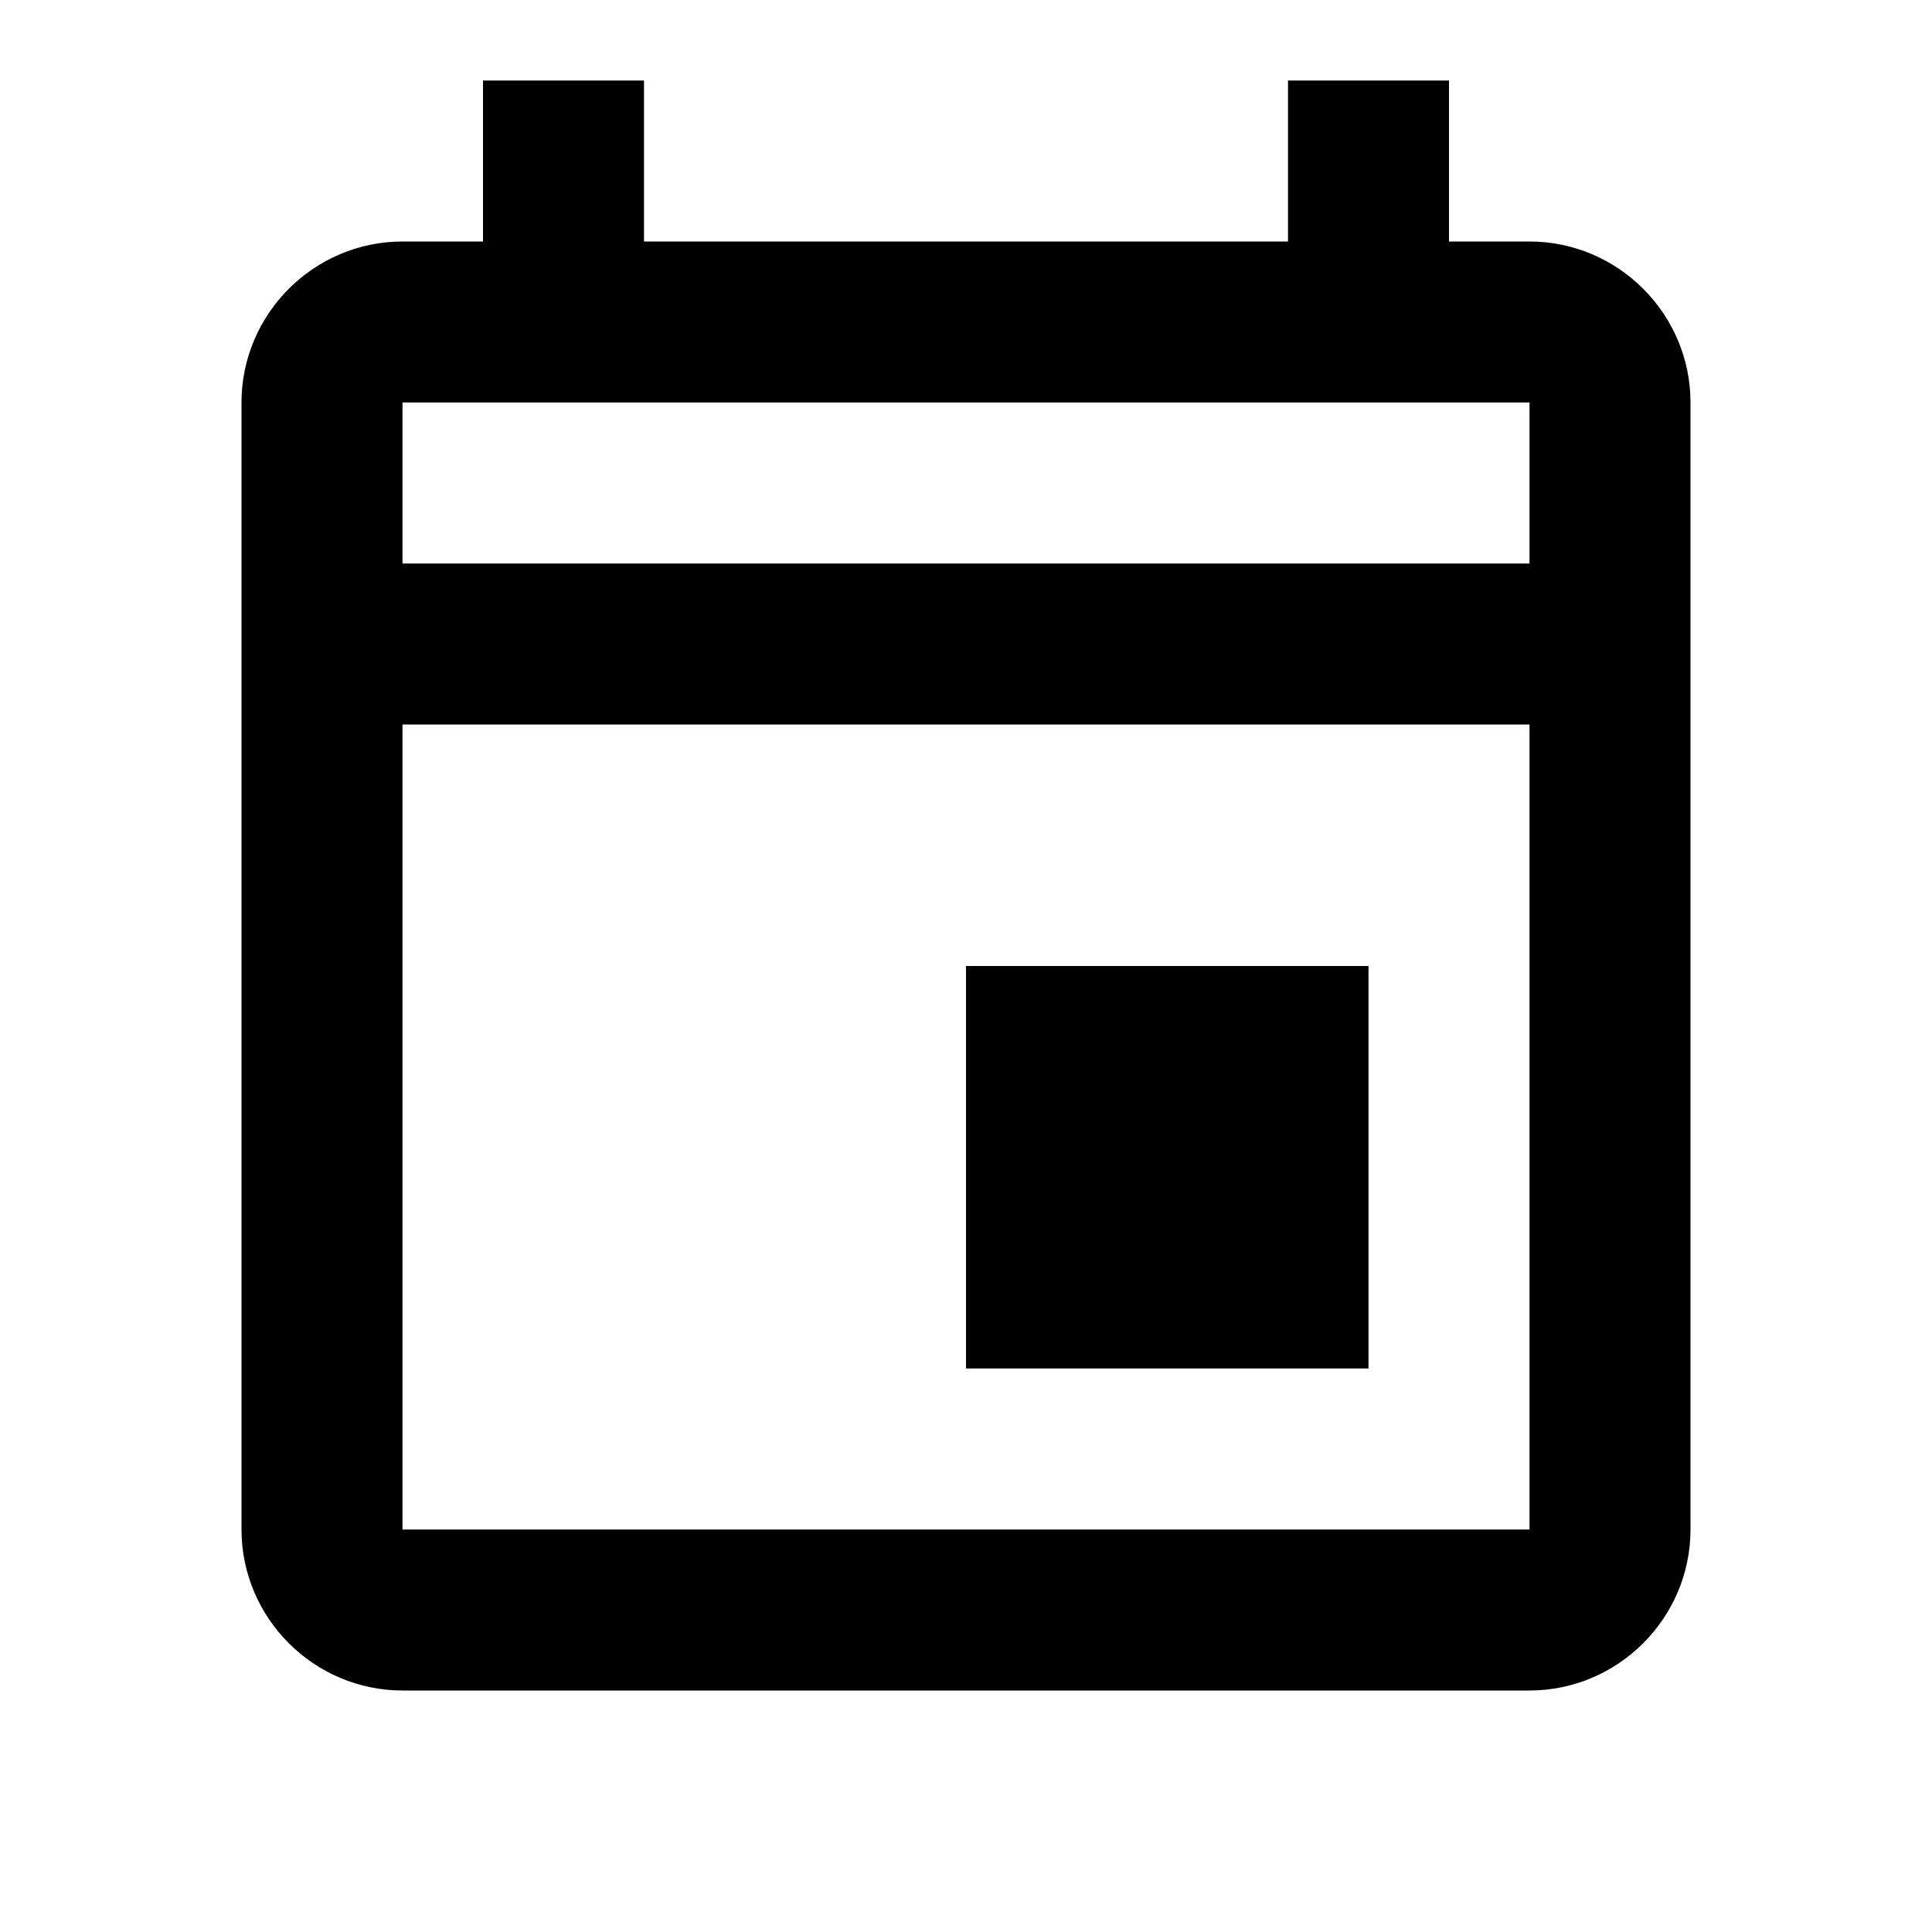
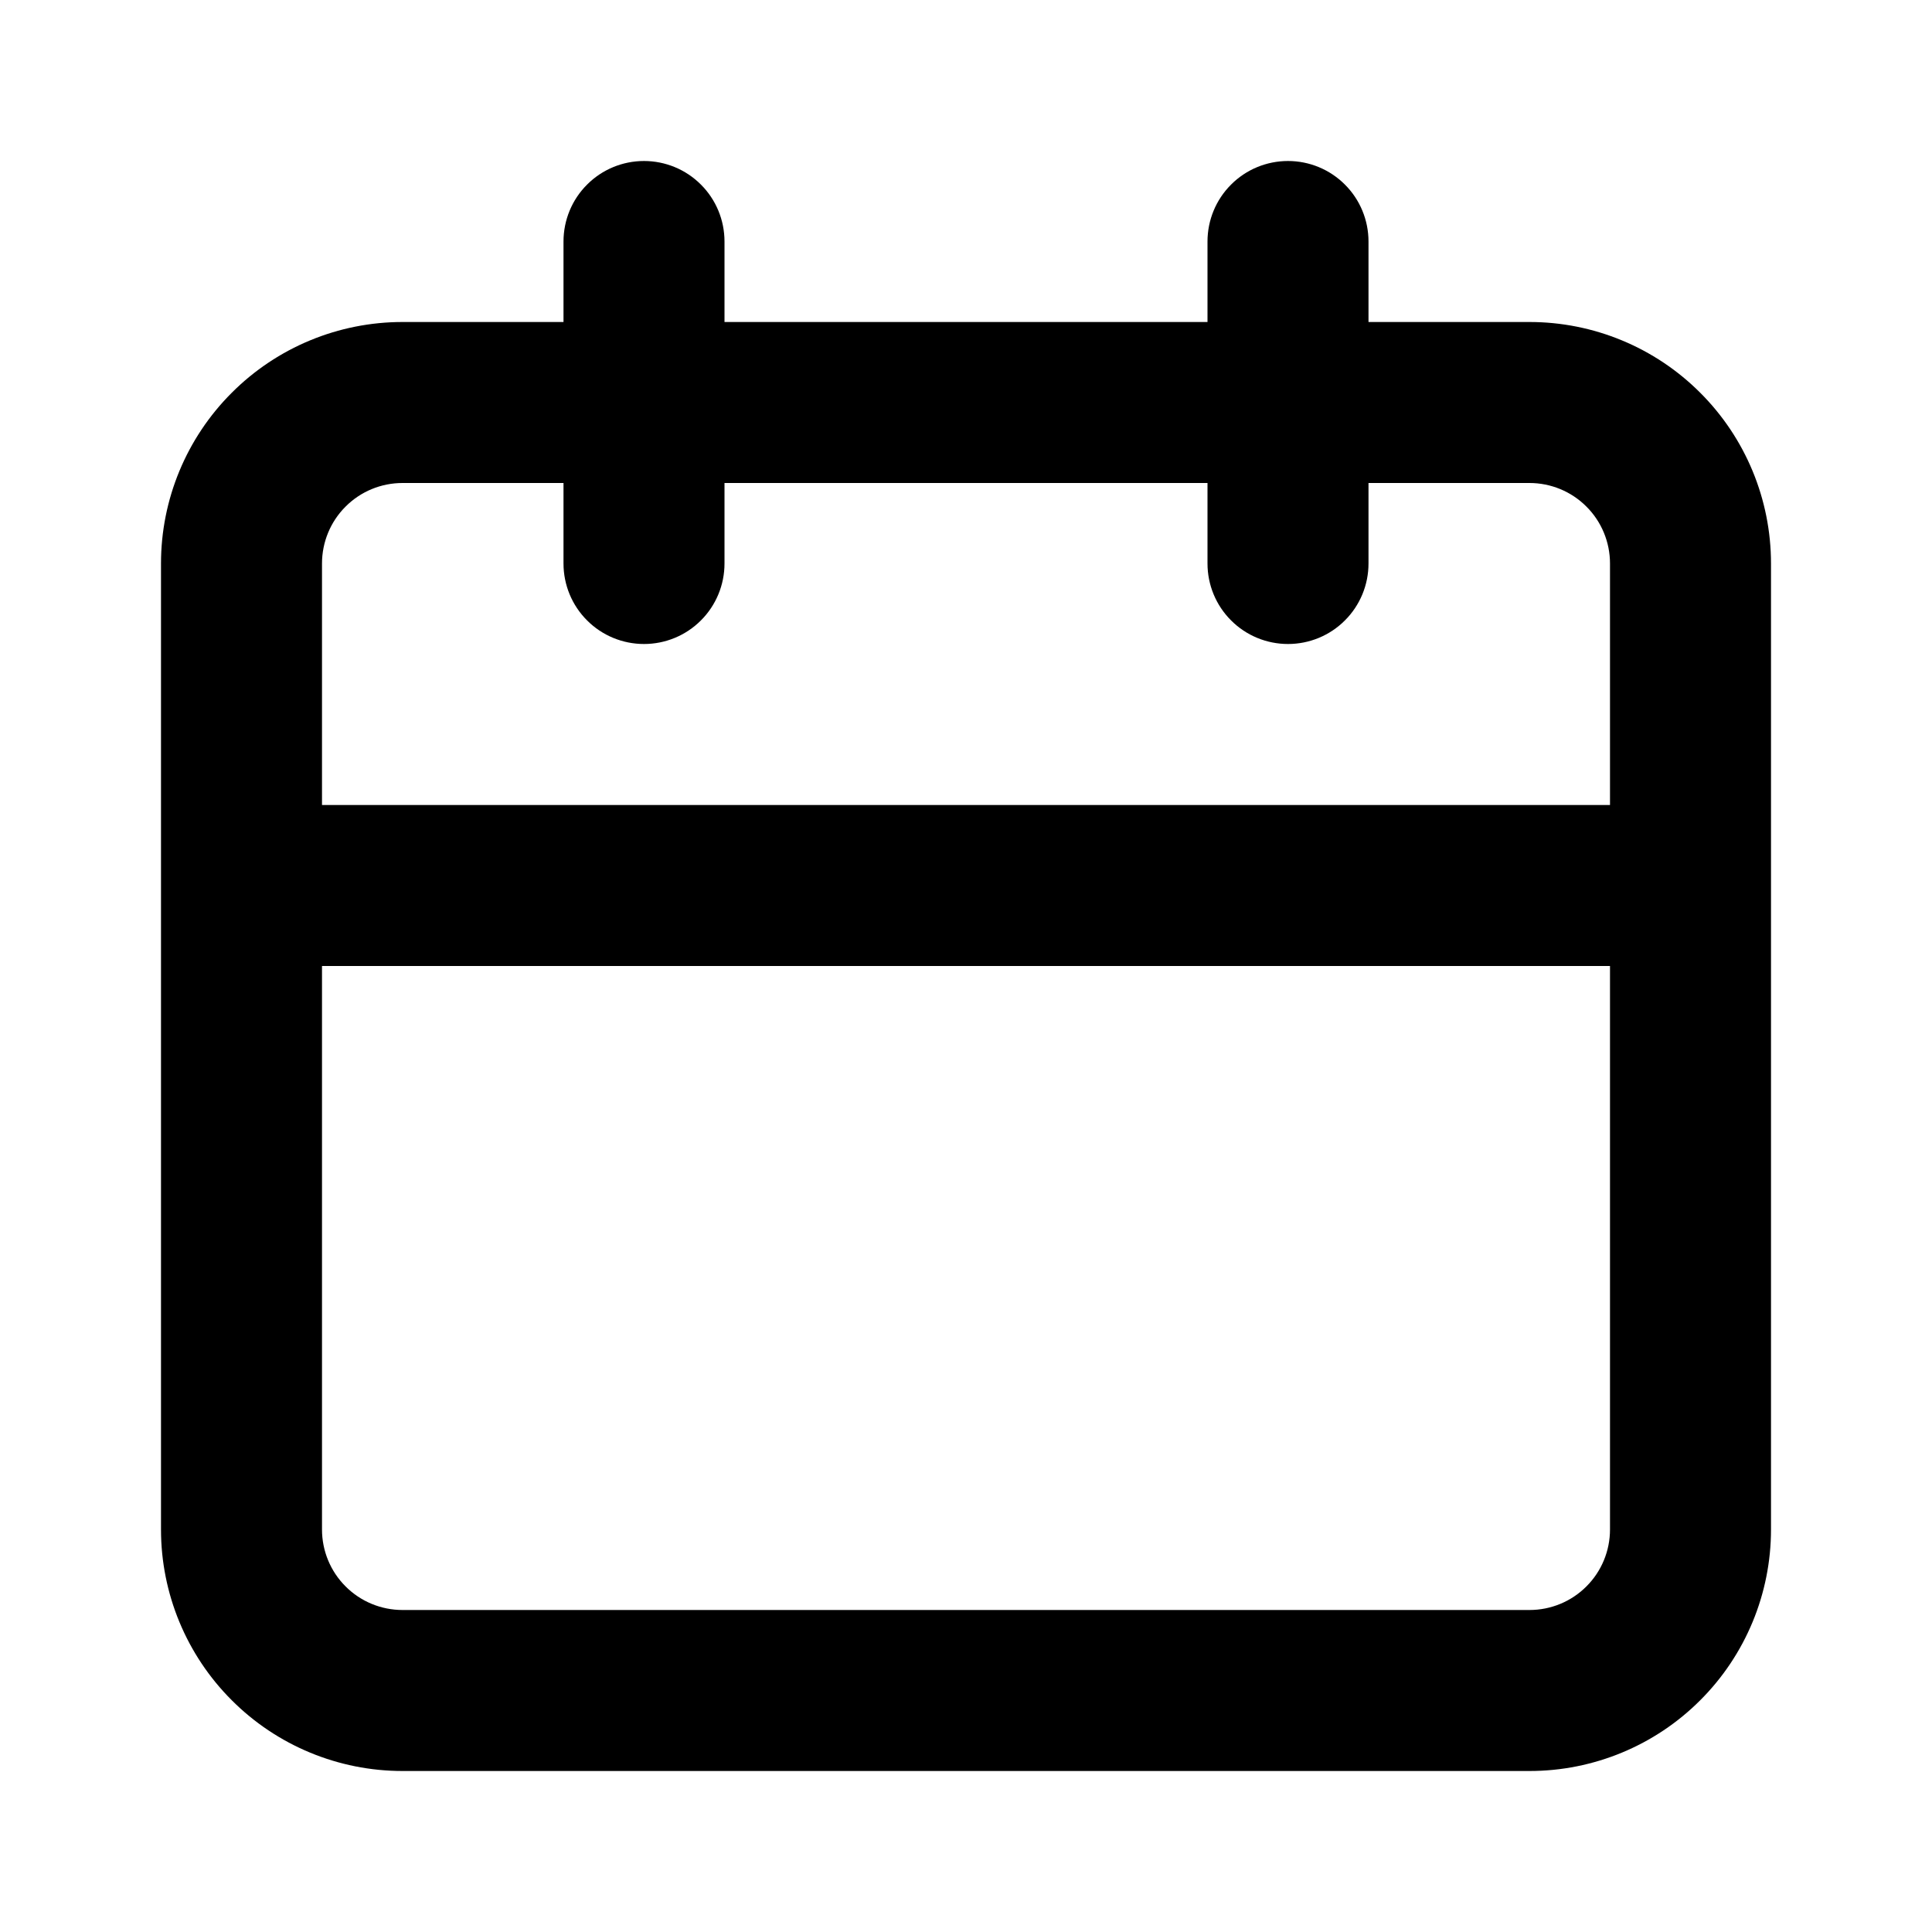
<svg xmlns="http://www.w3.org/2000/svg" width="24" height="24" viewBox="0 0 24 24" fill="none">
-   <path d="M12 12H17V17H12V12ZM19 3H18V1H16V3H8V1H6V3H5C3.9 3 3 3.9 3 5V19C3 20.1 3.9 21 5 21H19C20.1 21 21 20.1 21 19V5C21 3.9 20.1 3 19 3ZM19 5V7H5V5H19ZM5 19V9H19V19H5Z" fill="currentColor" />
+   <path d="M19 4H17V3C17 2.735 16.895 2.48 16.707 2.293C16.52 2.105 16.265 2 16 2C15.735 2 15.48 2.105 15.293 2.293C15.105 2.48 15 2.735 15 3V4H9V3C9 2.735 8.895 2.48 8.707 2.293C8.52 2.105 8.265 2 8 2C7.735 2 7.48 2.105 7.293 2.293C7.105 2.48 7 2.735 7 3V4H5C4.204 4 3.441 4.316 2.879 4.879C2.316 5.441 2 6.204 2 7V19C2 19.796 2.316 20.559 2.879 21.121C3.441 21.684 4.204 22 5 22H19C19.796 22 20.559 21.684 21.121 21.121C21.684 20.559 22 19.796 22 19V7C22 6.204 21.684 5.441 21.121 4.879C20.559 4.316 19.796 4 19 4ZM20 19C20 19.265 19.895 19.52 19.707 19.707C19.52 19.895 19.265 20 19 20H5C4.735 20 4.48 19.895 4.293 19.707C4.105 19.52 4 19.265 4 19V12H20V19ZM20 10H4V7C4 6.735 4.105 6.48 4.293 6.293C4.48 6.105 4.735 6 5 6H7V7C7 7.265 7.105 7.52 7.293 7.707C7.48 7.895 7.735 8 8 8C8.265 8 8.52 7.895 8.707 7.707C8.895 7.52 9 7.265 9 7V6H15V7C15 7.265 15.105 7.52 15.293 7.707C15.48 7.895 15.735 8 16 8C16.265 8 16.52 7.895 16.707 7.707C16.895 7.52 17 7.265 17 7V6H19C19.265 6 19.52 6.105 19.707 6.293C19.895 6.48 20 6.735 20 7V10Z" fill="currentColor" />
</svg>
